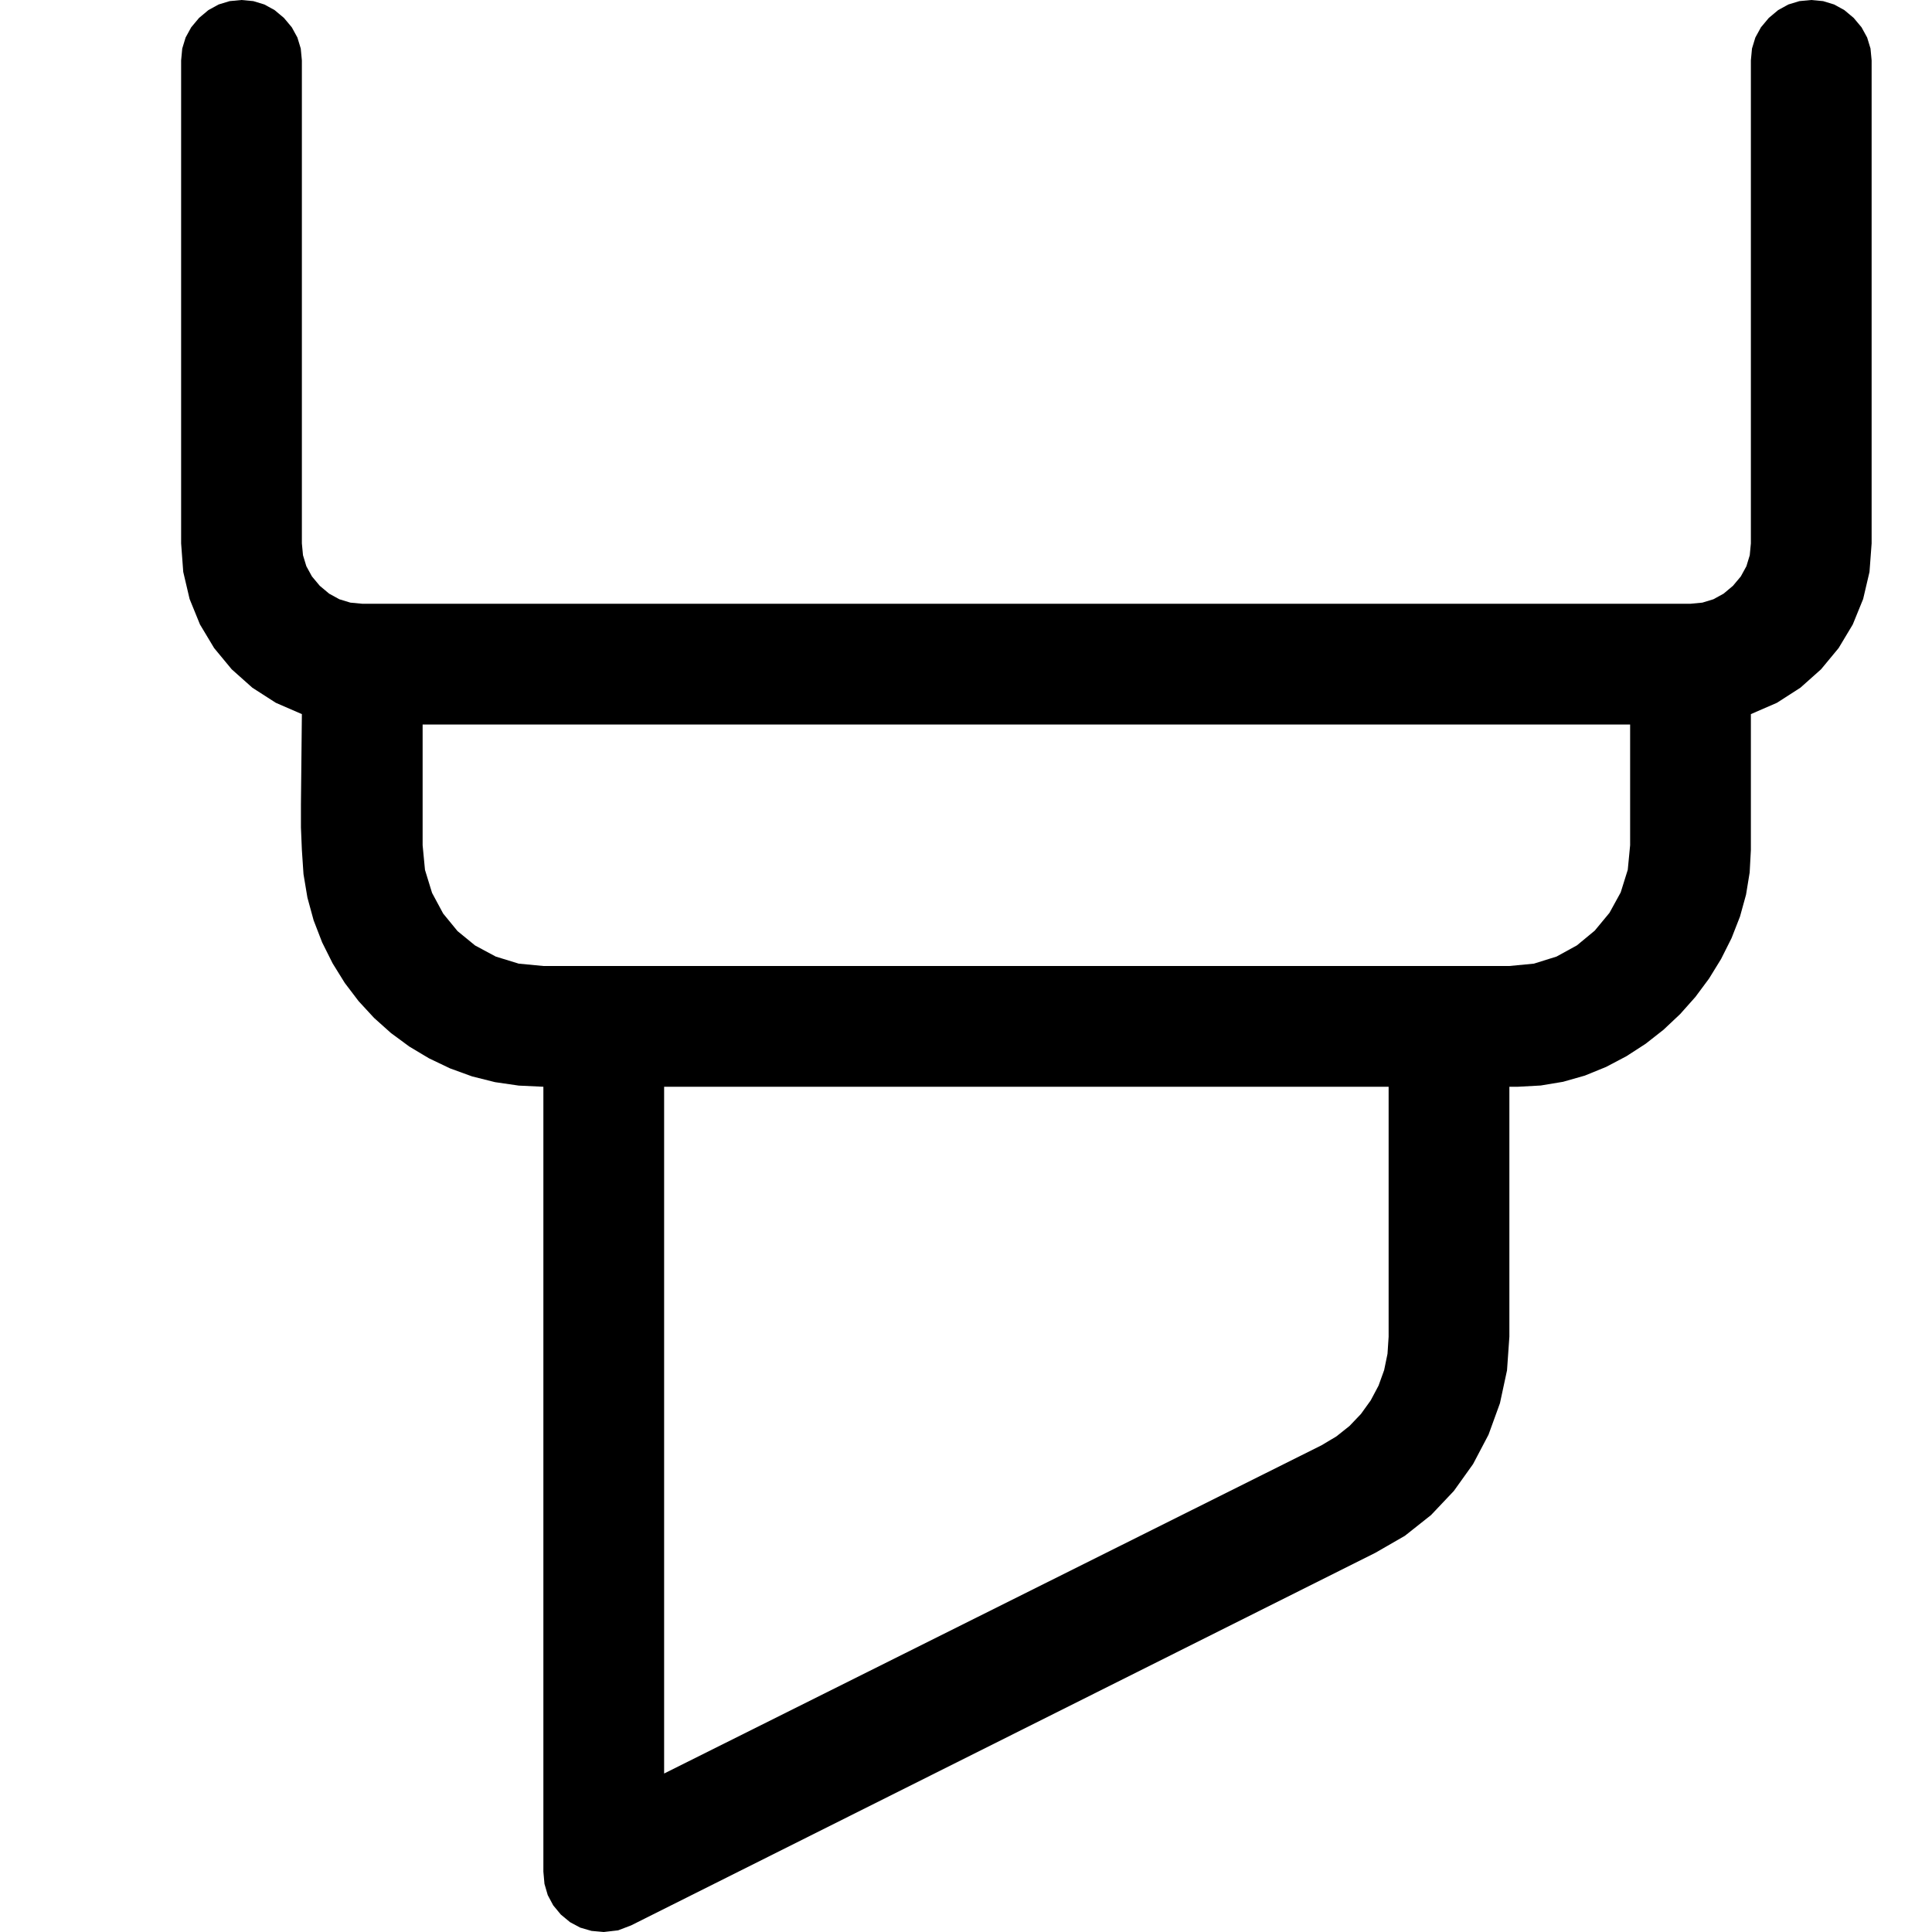
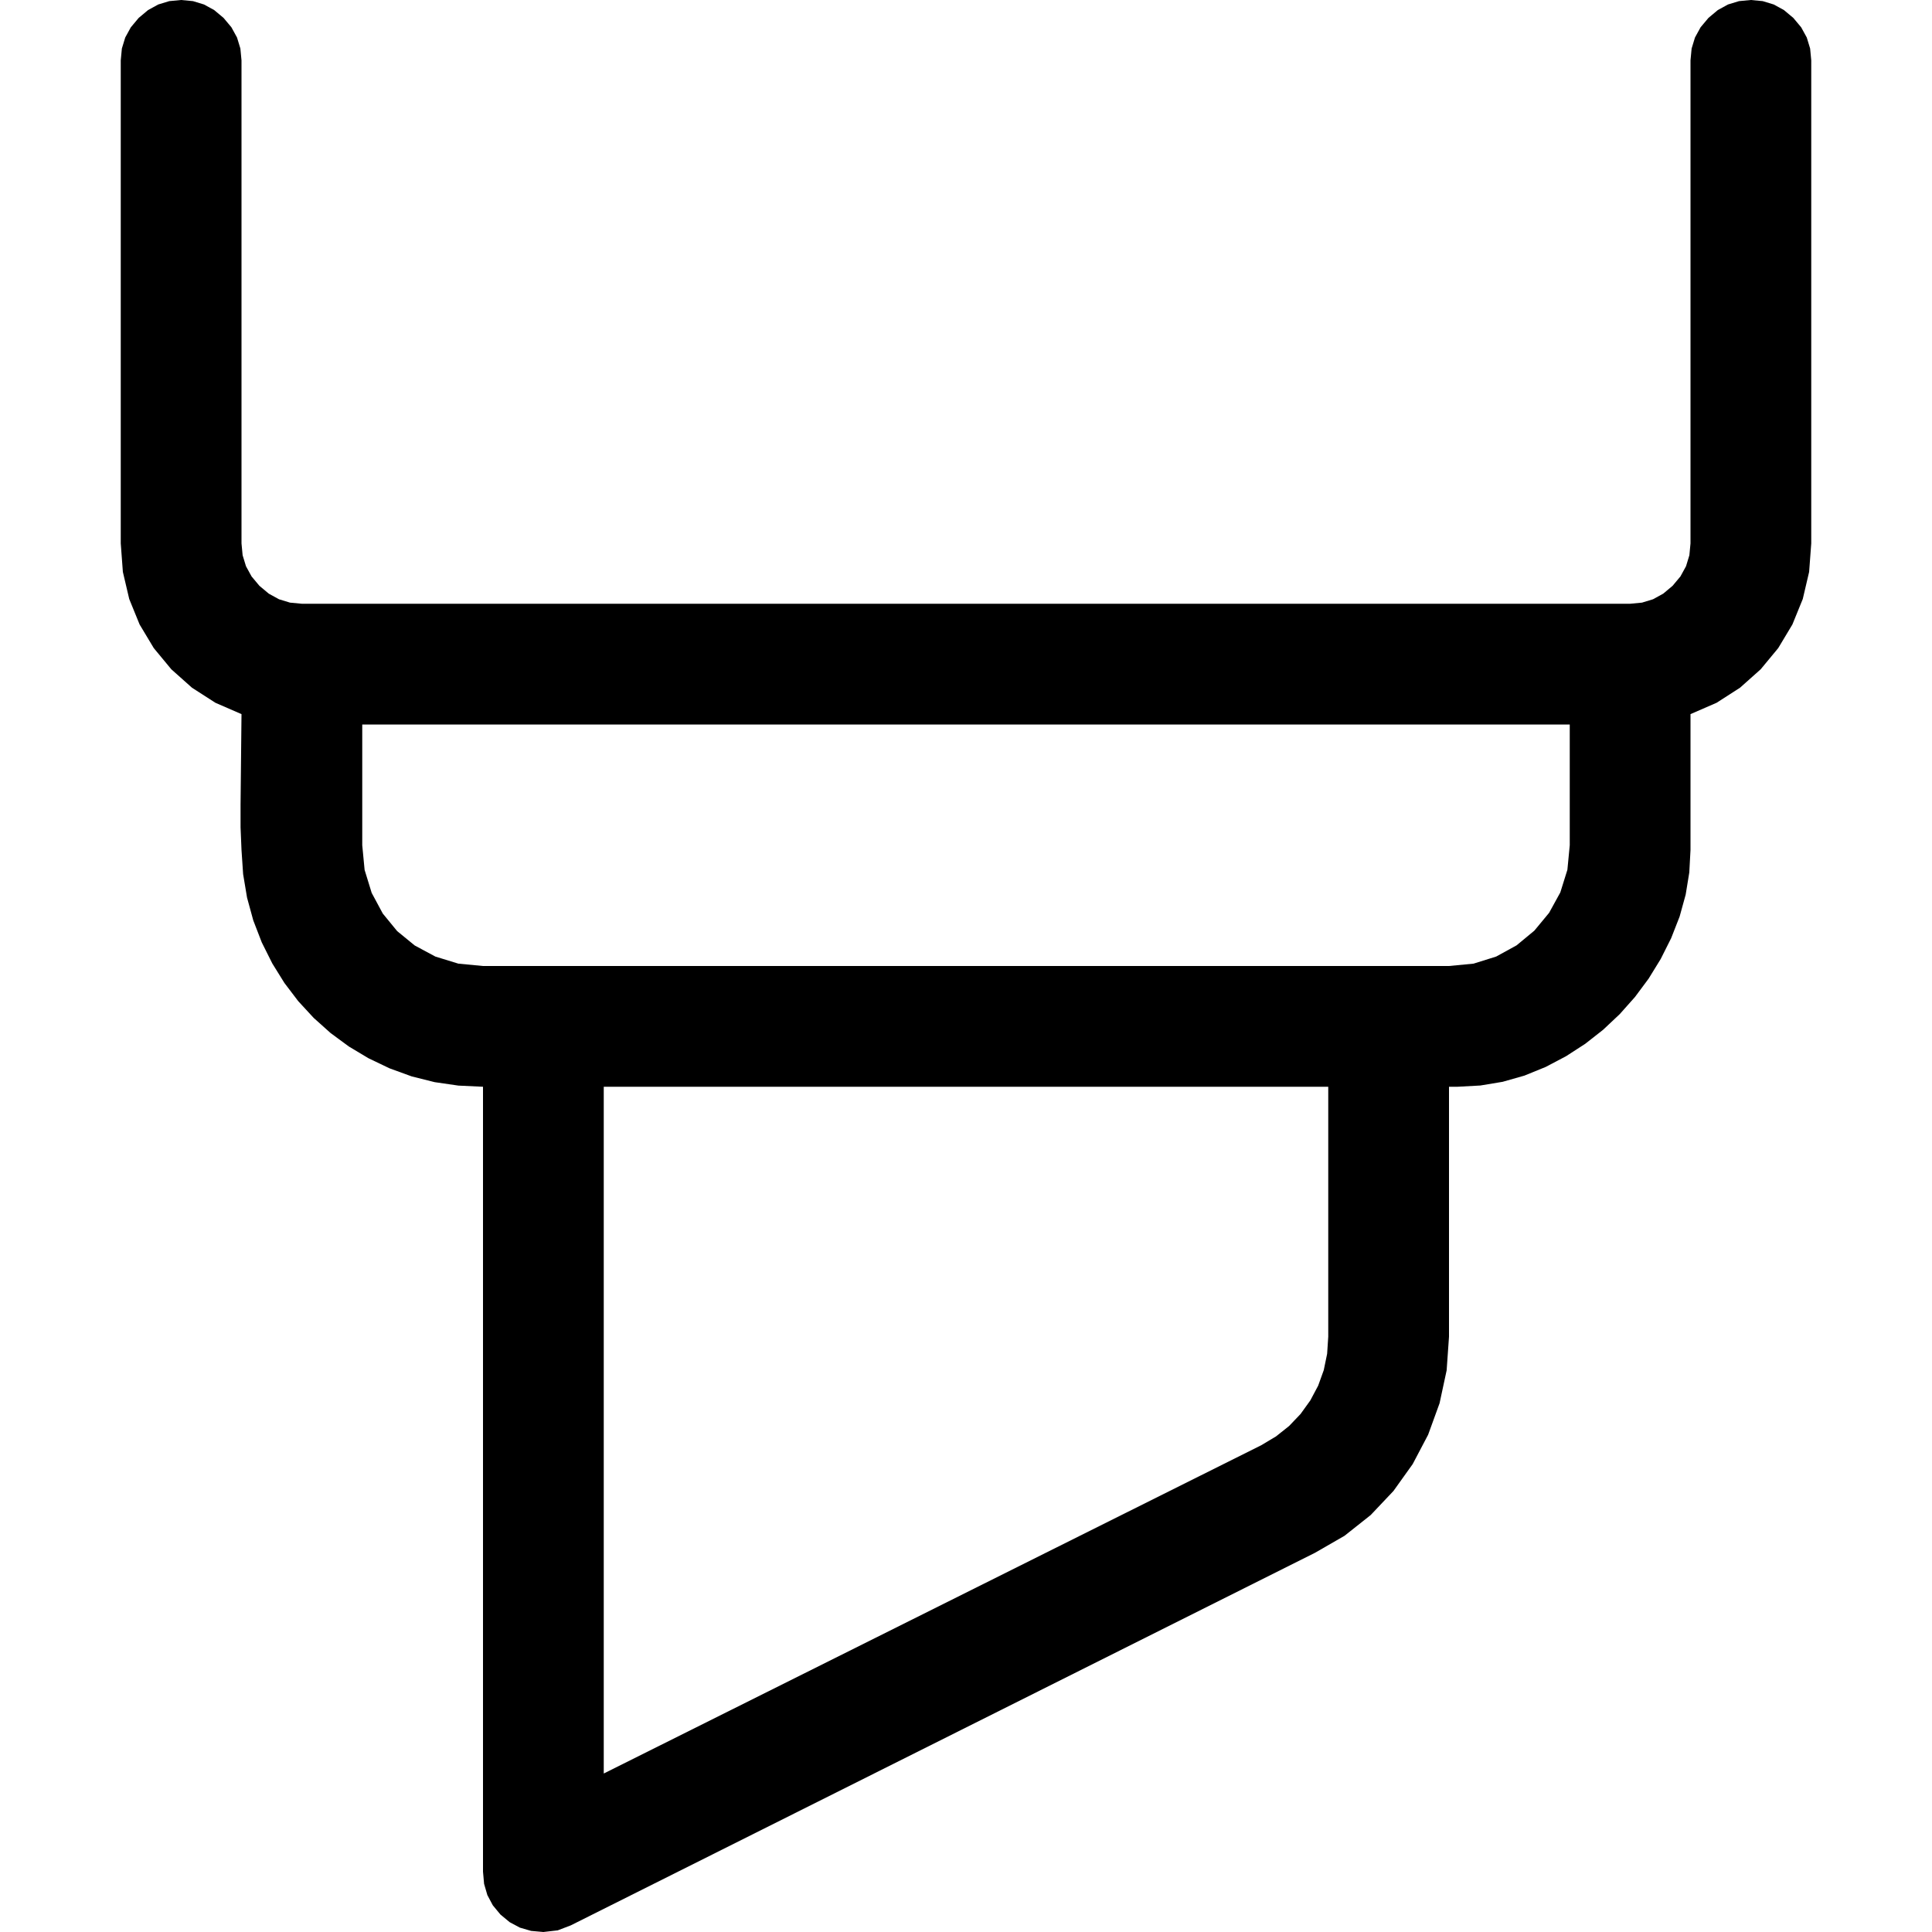
<svg xmlns="http://www.w3.org/2000/svg" height="16" width="16" viewBox="0 0 16 16">
  <g>
-     <path id="path1" transform="rotate(0,8,8) translate(0.5,0) scale(0.03125,0.03125)  " fill="#000000" d="M160,288L160,470 334.25,383 338.156,380.664 341.625,377.906 344.656,374.727 347.25,371.125 349.328,367.211 350.812,363.094 351.703,358.773 352,354.25 352,288 160,288z M96,192L96,224 96.625,230.531 98.5,236.625 101.438,242.094 105.25,246.75 109.906,250.562 115.375,253.5 121.469,255.375 128,256 384,256 390.5,255.375 396.5,253.5 401.906,250.531 406.625,246.625 410.531,241.906 413.5,236.5 415.375,230.5 416,224 416,192 96,192z M48,0L51.141,0.297 54.062,1.188 56.766,2.672 59.25,4.75 61.328,7.234 62.812,9.938 63.703,12.859 64,16 64,144 64.297,147.141 65.188,150.062 66.672,152.766 68.75,155.25 71.234,157.328 73.938,158.812 76.859,159.703 80,160 432,160 435.141,159.703 438.062,158.812 440.766,157.328 443.25,155.25 445.328,152.766 446.812,150.062 447.703,147.141 448,144 448,16 448.297,12.859 449.188,9.938 450.672,7.234 452.75,4.75 455.234,2.672 457.937,1.188 460.859,0.297 464,0 467.141,0.297 470.062,1.188 472.766,2.672 475.25,4.75 477.328,7.234 478.812,9.938 479.703,12.859 480,16 480,144 479.437,151.563 477.75,158.75 475,165.5 471.25,171.75 466.594,177.375 461.125,182.25 454.906,186.25 448,189.25 448,225.25 447.68,231.211 446.719,237.094 445.117,242.898 442.875,248.625 440.102,254.148 436.906,259.344 433.289,264.211 429.25,268.75 424.836,272.906 420.094,276.625 415.023,279.906 409.625,282.75 403.992,285.047 398.219,286.688 392.305,287.672 386.25,288 384,288 384,354.25 383.375,363.156 381.5,371.875 378.469,380.219 374.375,388 369.281,395.125 363.25,401.5 356.312,407 348.5,411.5 151.25,510.25 147.812,511.562 144,512 140.758,511.711 137.781,510.844 135.07,509.398 132.625,507.375 130.602,504.93 129.156,502.219 128.289,499.242 128,496 128,288 121.484,287.695 115.187,286.781 109.109,285.258 103.25,283.125 97.68,280.461 92.469,277.344 87.617,273.773 83.125,269.75 79.031,265.312 75.375,260.5 72.156,255.313 69.375,249.75 67.117,243.906 65.469,237.875 64.43,231.656 64,225.25 63.75,219.25 63.75,213.25 63.875,201.25 64,189.25 57.094,186.25 50.875,182.25 45.406,177.375 40.75,171.75 37,165.5 34.25,158.75 32.562,151.563 32,144 32,16 32.297,12.859 33.188,9.938 34.672,7.234 36.75,4.75 39.234,2.672 41.938,1.188 44.859,0.297 48,0z" />
+     <path id="path1" transform="rotate(0,8,8) translate(0,0) scale(0.03125,0.03125)  " fill="#000000" d="M160,288L160,470 334.25,383 338.156,380.664 341.625,377.906 344.656,374.727 347.25,371.125 349.328,367.211 350.812,363.094 351.703,358.773 352,354.25 352,288 160,288z M96,192L96,224 96.625,230.531 98.5,236.625 101.438,242.094 105.25,246.75 109.906,250.562 115.375,253.5 121.469,255.375 128,256 384,256 390.5,255.375 396.5,253.5 401.906,250.531 406.625,246.625 410.531,241.906 413.5,236.5 415.375,230.5 416,224 416,192 96,192z M48,0L51.141,0.297 54.062,1.188 56.766,2.672 59.25,4.75 61.328,7.234 62.812,9.938 63.703,12.859 64,16 64,144 64.297,147.141 65.188,150.062 66.672,152.766 68.75,155.25 71.234,157.328 73.938,158.812 76.859,159.703 80,160 432,160 435.141,159.703 438.062,158.812 440.766,157.328 443.25,155.25 445.328,152.766 446.812,150.062 447.703,147.141 448,144 448,16 448.297,12.859 449.188,9.938 450.672,7.234 452.75,4.75 455.234,2.672 457.937,1.188 460.859,0.297 464,0 467.141,0.297 470.062,1.188 472.766,2.672 475.25,4.75 477.328,7.234 478.812,9.938 479.703,12.859 480,16 480,144 479.437,151.563 477.75,158.75 475,165.5 471.25,171.75 466.594,177.375 461.125,182.25 454.906,186.25 448,189.25 448,225.25 447.68,231.211 446.719,237.094 445.117,242.898 442.875,248.625 440.102,254.148 436.906,259.344 433.289,264.211 429.25,268.75 424.836,272.906 420.094,276.625 415.023,279.906 409.625,282.75 403.992,285.047 398.219,286.688 392.305,287.672 386.25,288 384,288 384,354.25 383.375,363.156 381.5,371.875 378.469,380.219 374.375,388 369.281,395.125 363.25,401.5 356.312,407 348.5,411.5 151.25,510.25 147.812,511.562 144,512 140.758,511.711 137.781,510.844 135.07,509.398 132.625,507.375 130.602,504.93 129.156,502.219 128.289,499.242 128,496 128,288 121.484,287.695 115.187,286.781 109.109,285.258 103.25,283.125 97.68,280.461 92.469,277.344 87.617,273.773 83.125,269.75 79.031,265.312 75.375,260.5 72.156,255.313 69.375,249.75 67.117,243.906 65.469,237.875 64.43,231.656 64,225.25 63.75,219.25 63.75,213.25 63.875,201.25 64,189.25 57.094,186.25 50.875,182.25 45.406,177.375 40.75,171.75 37,165.5 34.25,158.75 32.562,151.563 32,144 32,16 32.297,12.859 33.188,9.938 34.672,7.234 36.75,4.75 39.234,2.672 41.938,1.188 44.859,0.297 48,0z" />
  </g>
</svg>
